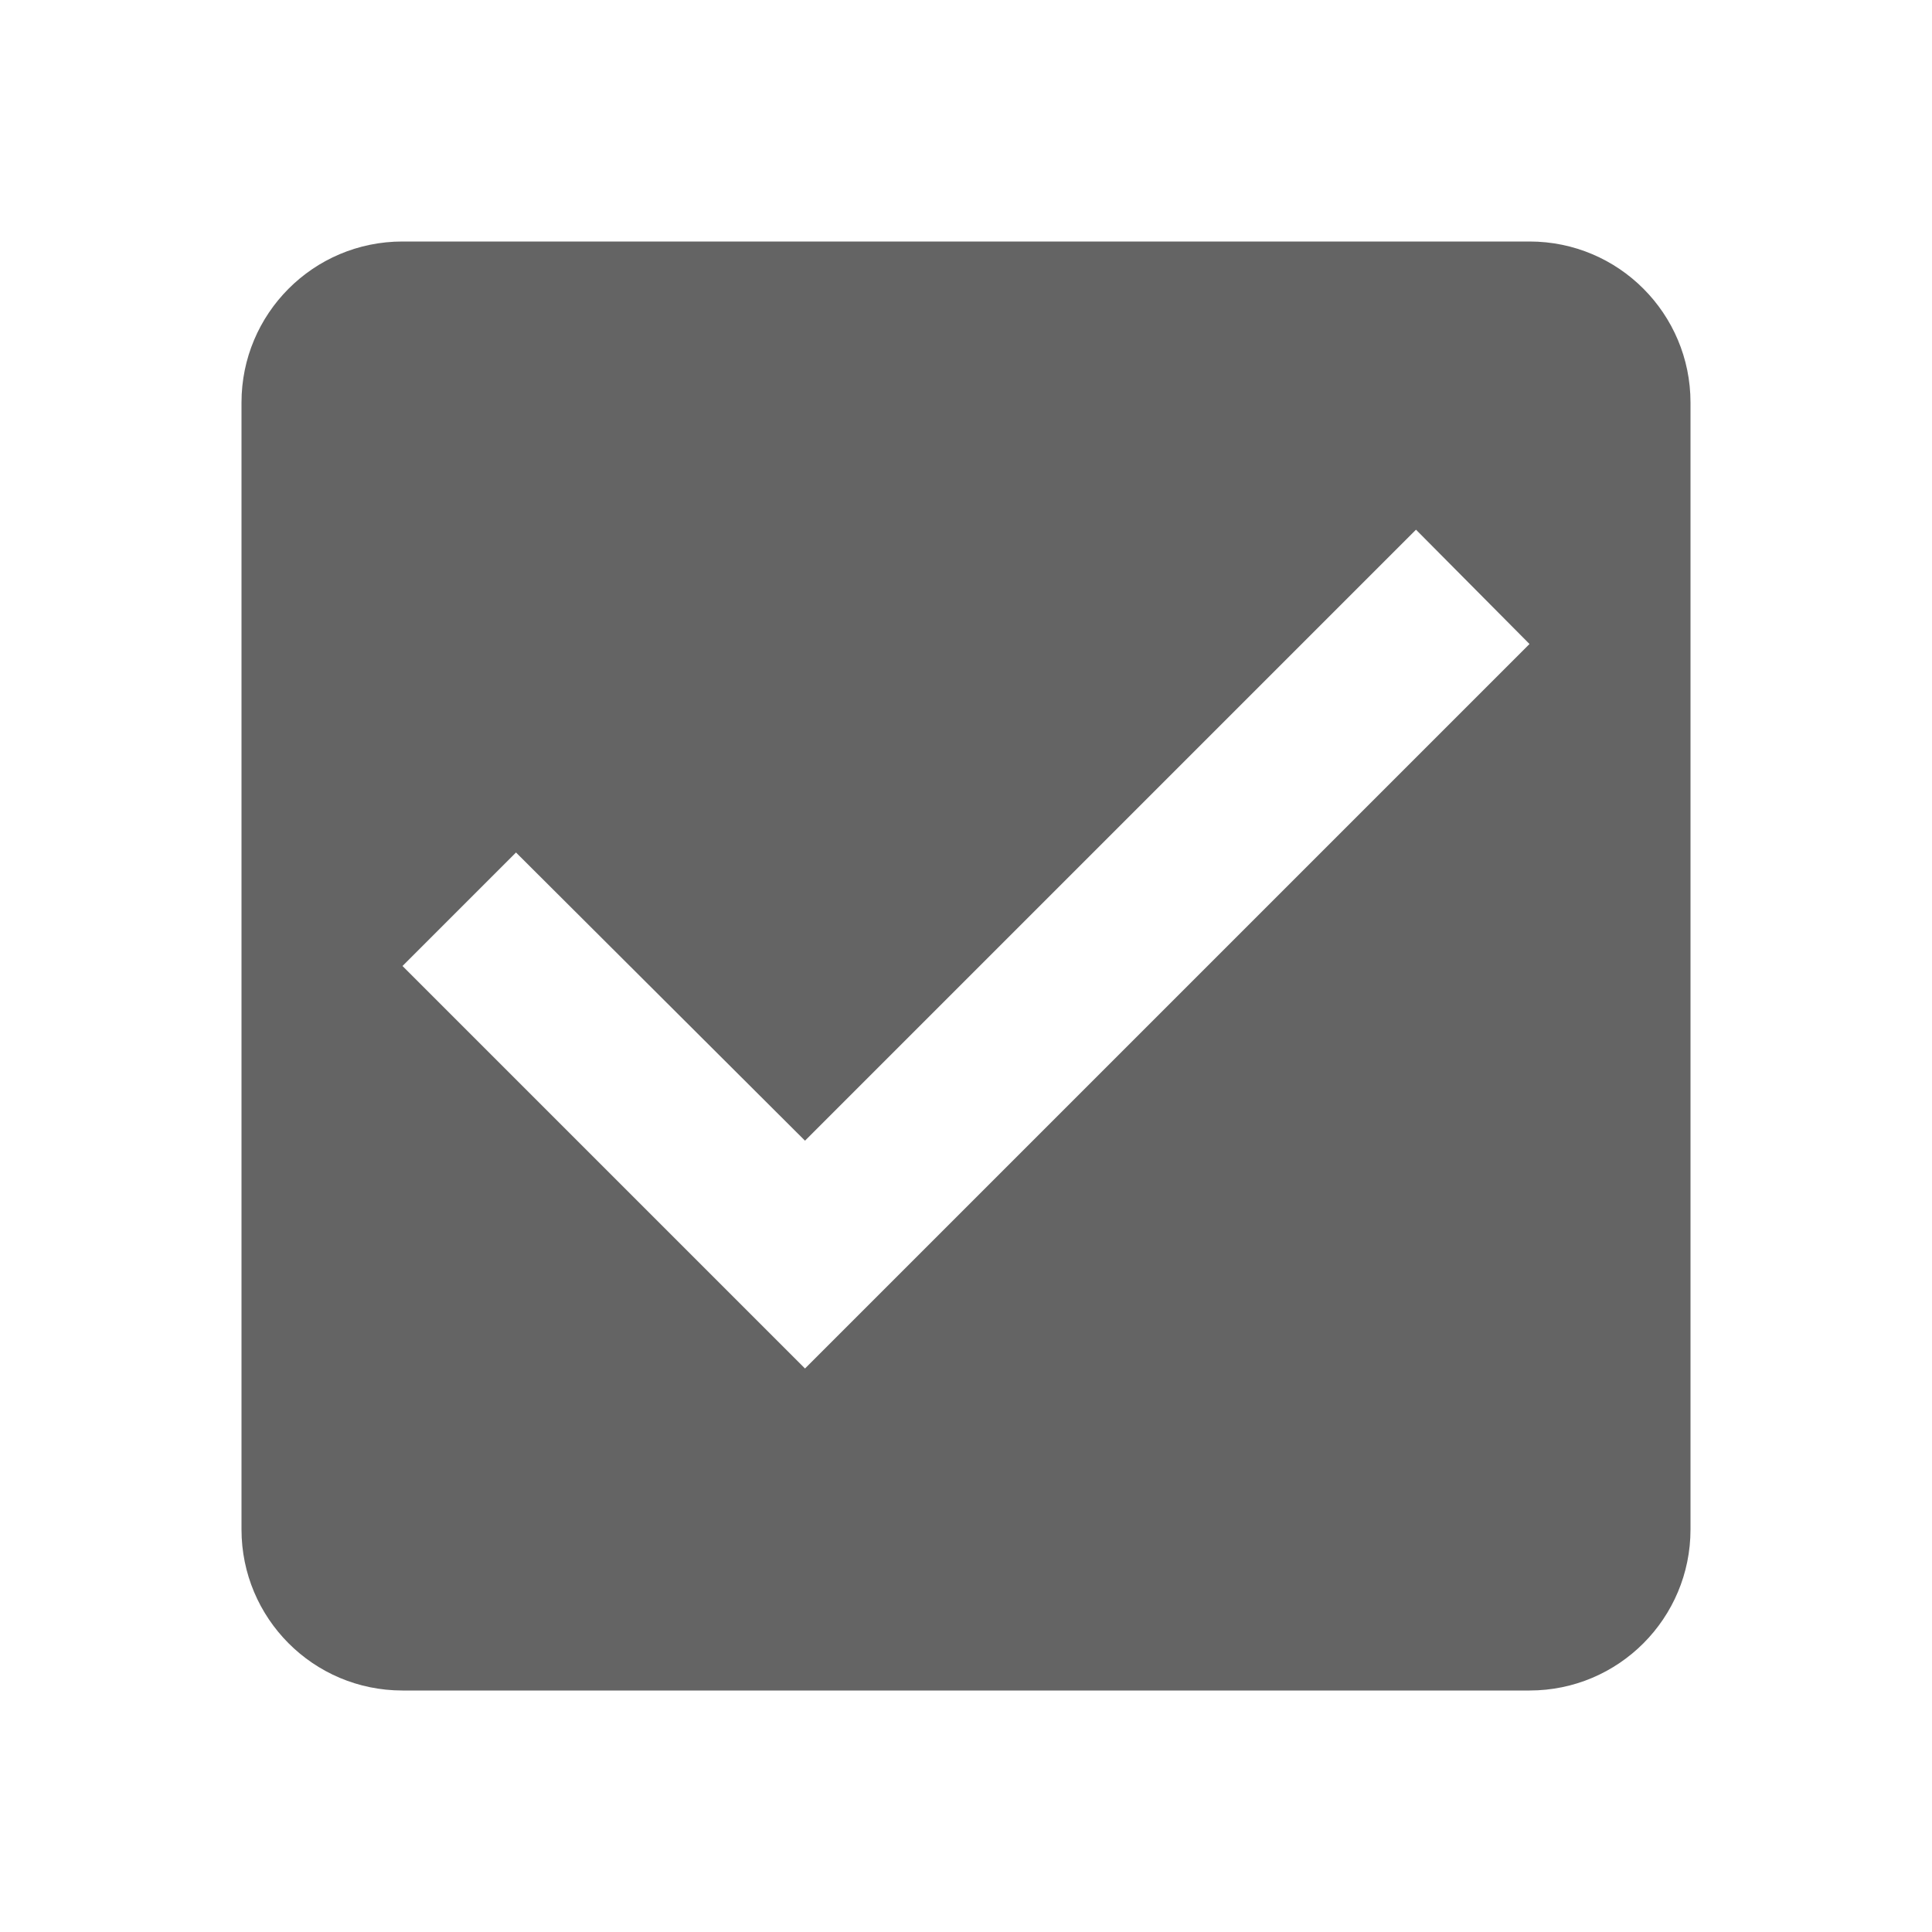
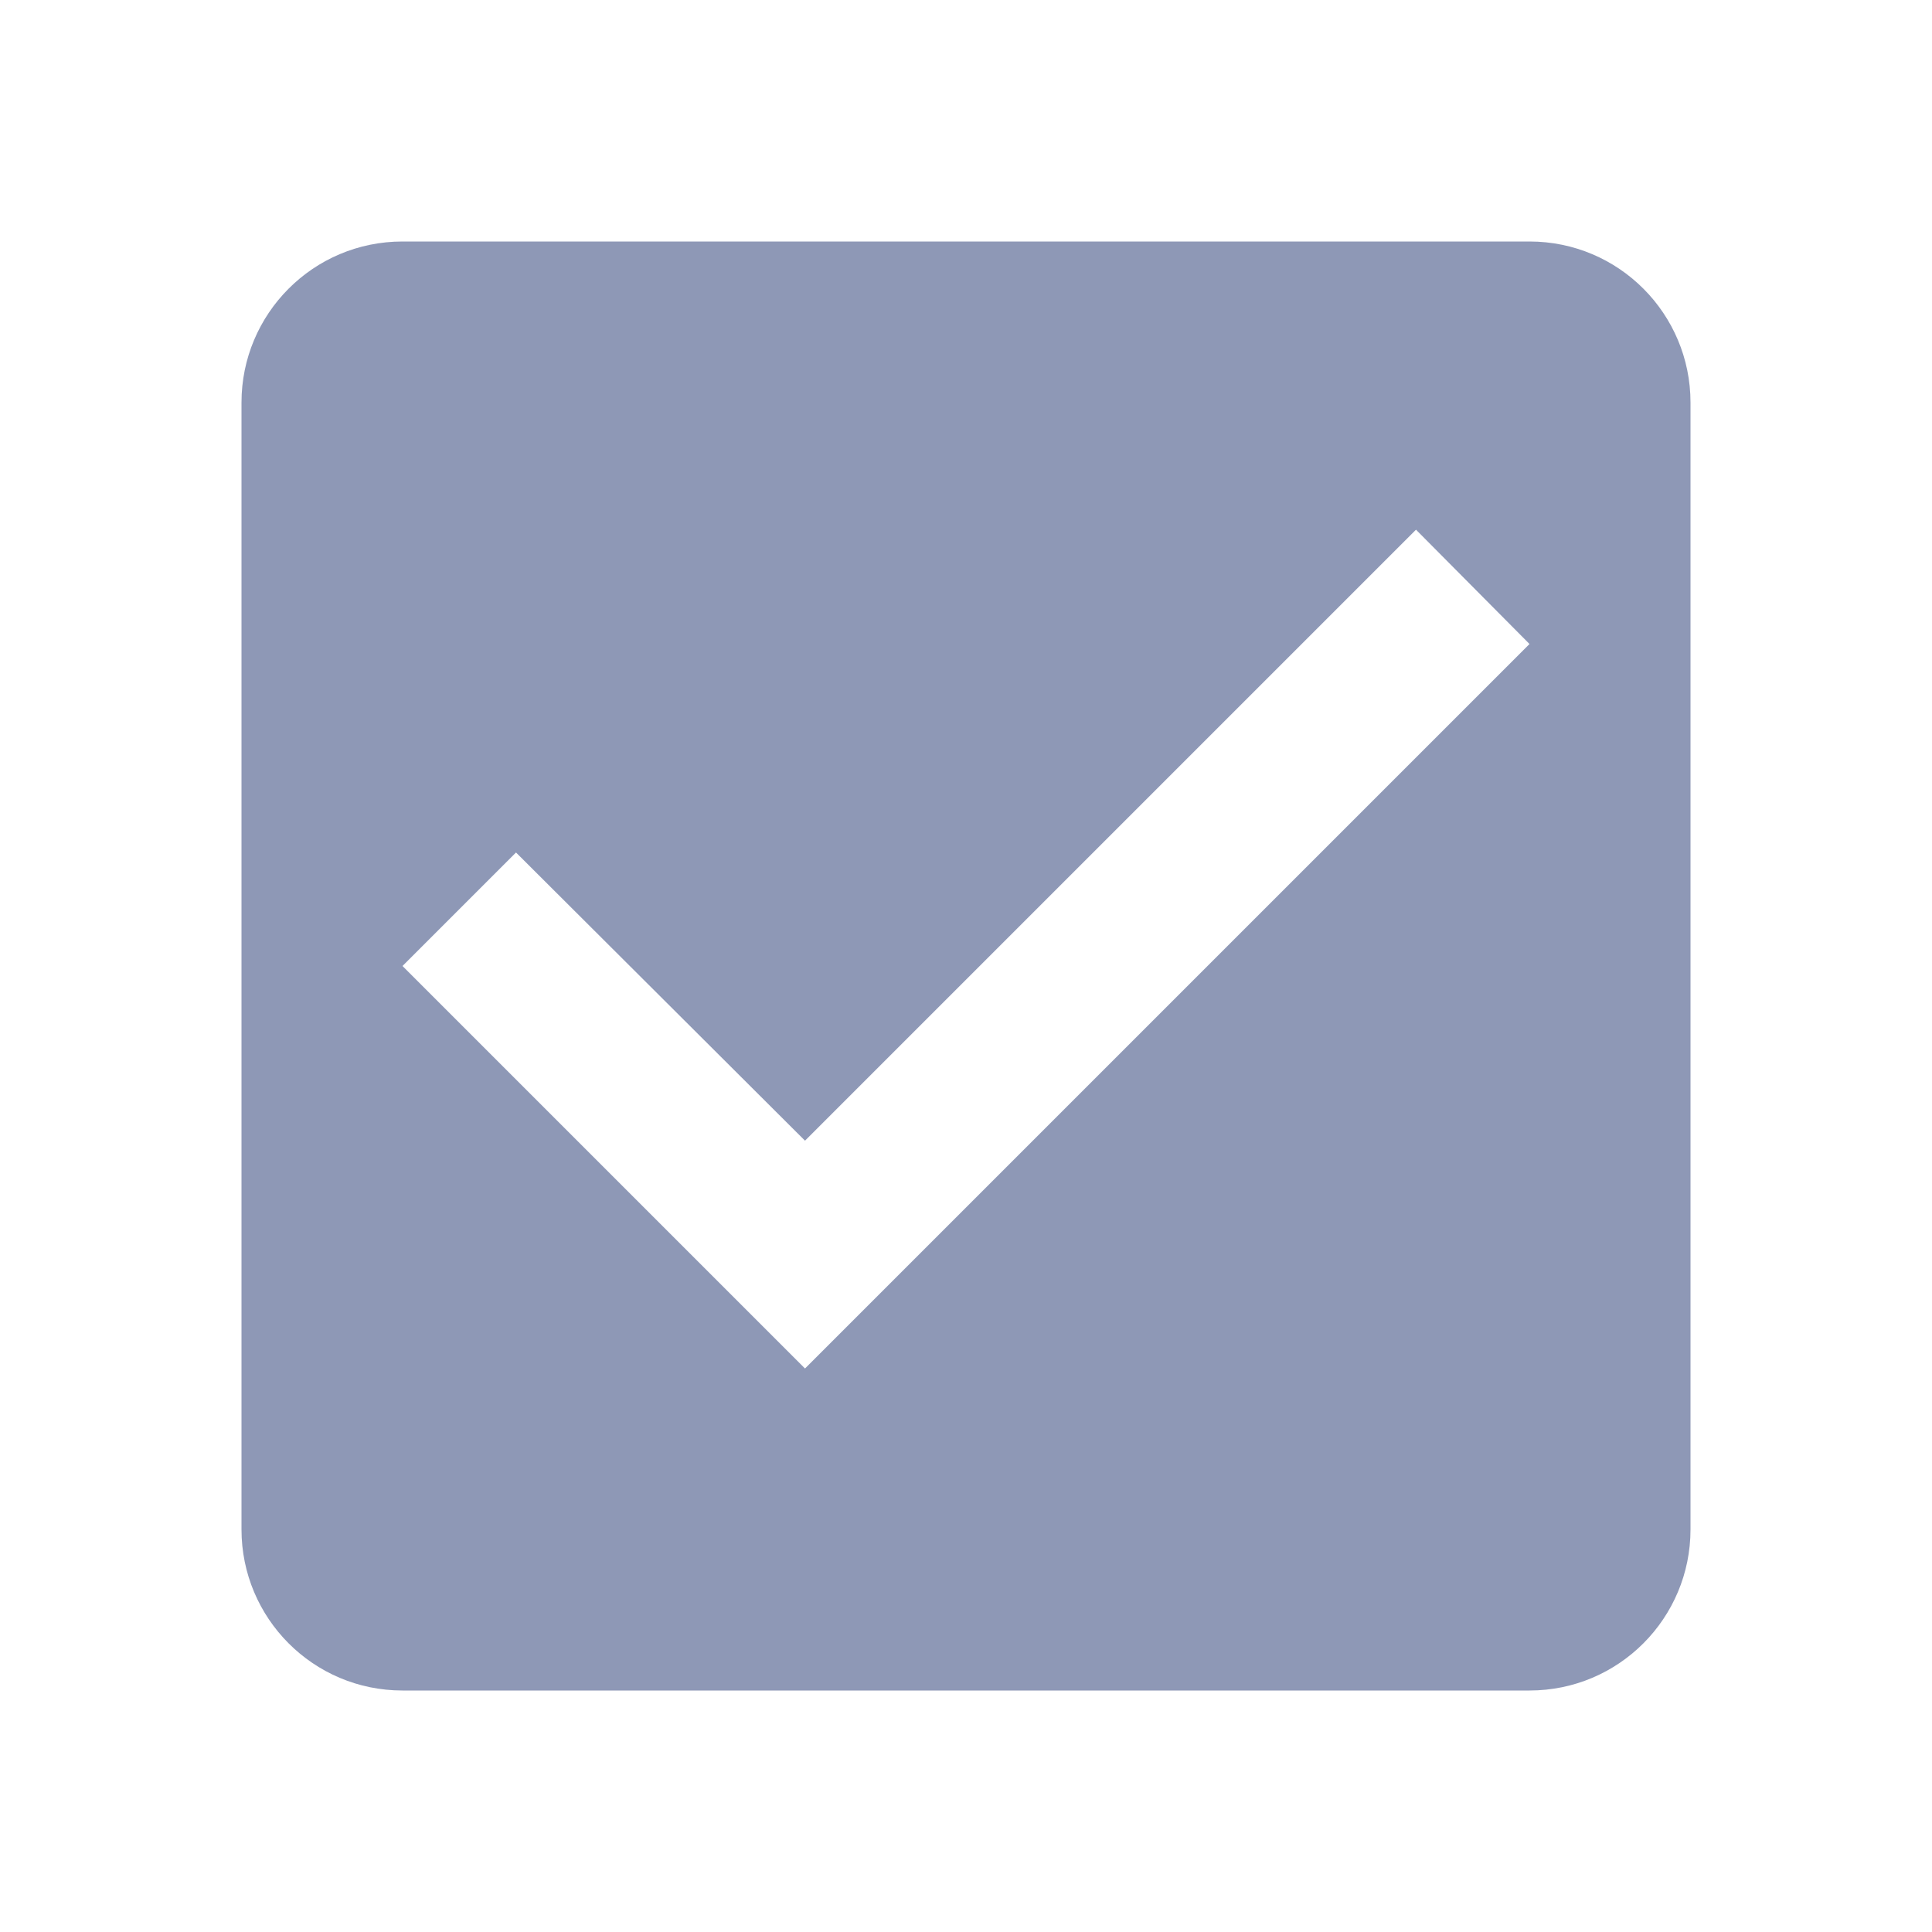
- <svg xmlns="http://www.w3.org/2000/svg" viewBox="0 0 24 24" fill="#646464" width="24px" height="24px">
+ <svg xmlns="http://www.w3.org/2000/svg" viewBox="0 0 24 24" fill="#8e98b6" width="24px" height="24px">
  <path d="M0 0h24v24H0z" fill="none" />
  <path d="M19 3H5c-1.11 0-2 .9-2 2v14c0 1.1.89 2 2 2h14c1.11 0 2-.9 2-2V5c0-1.1-.89-2-2-2zm-9 14l-5-5 1.41-1.41L10 14.17l7.59-7.59L19 8l-9 9z" />
</svg>
